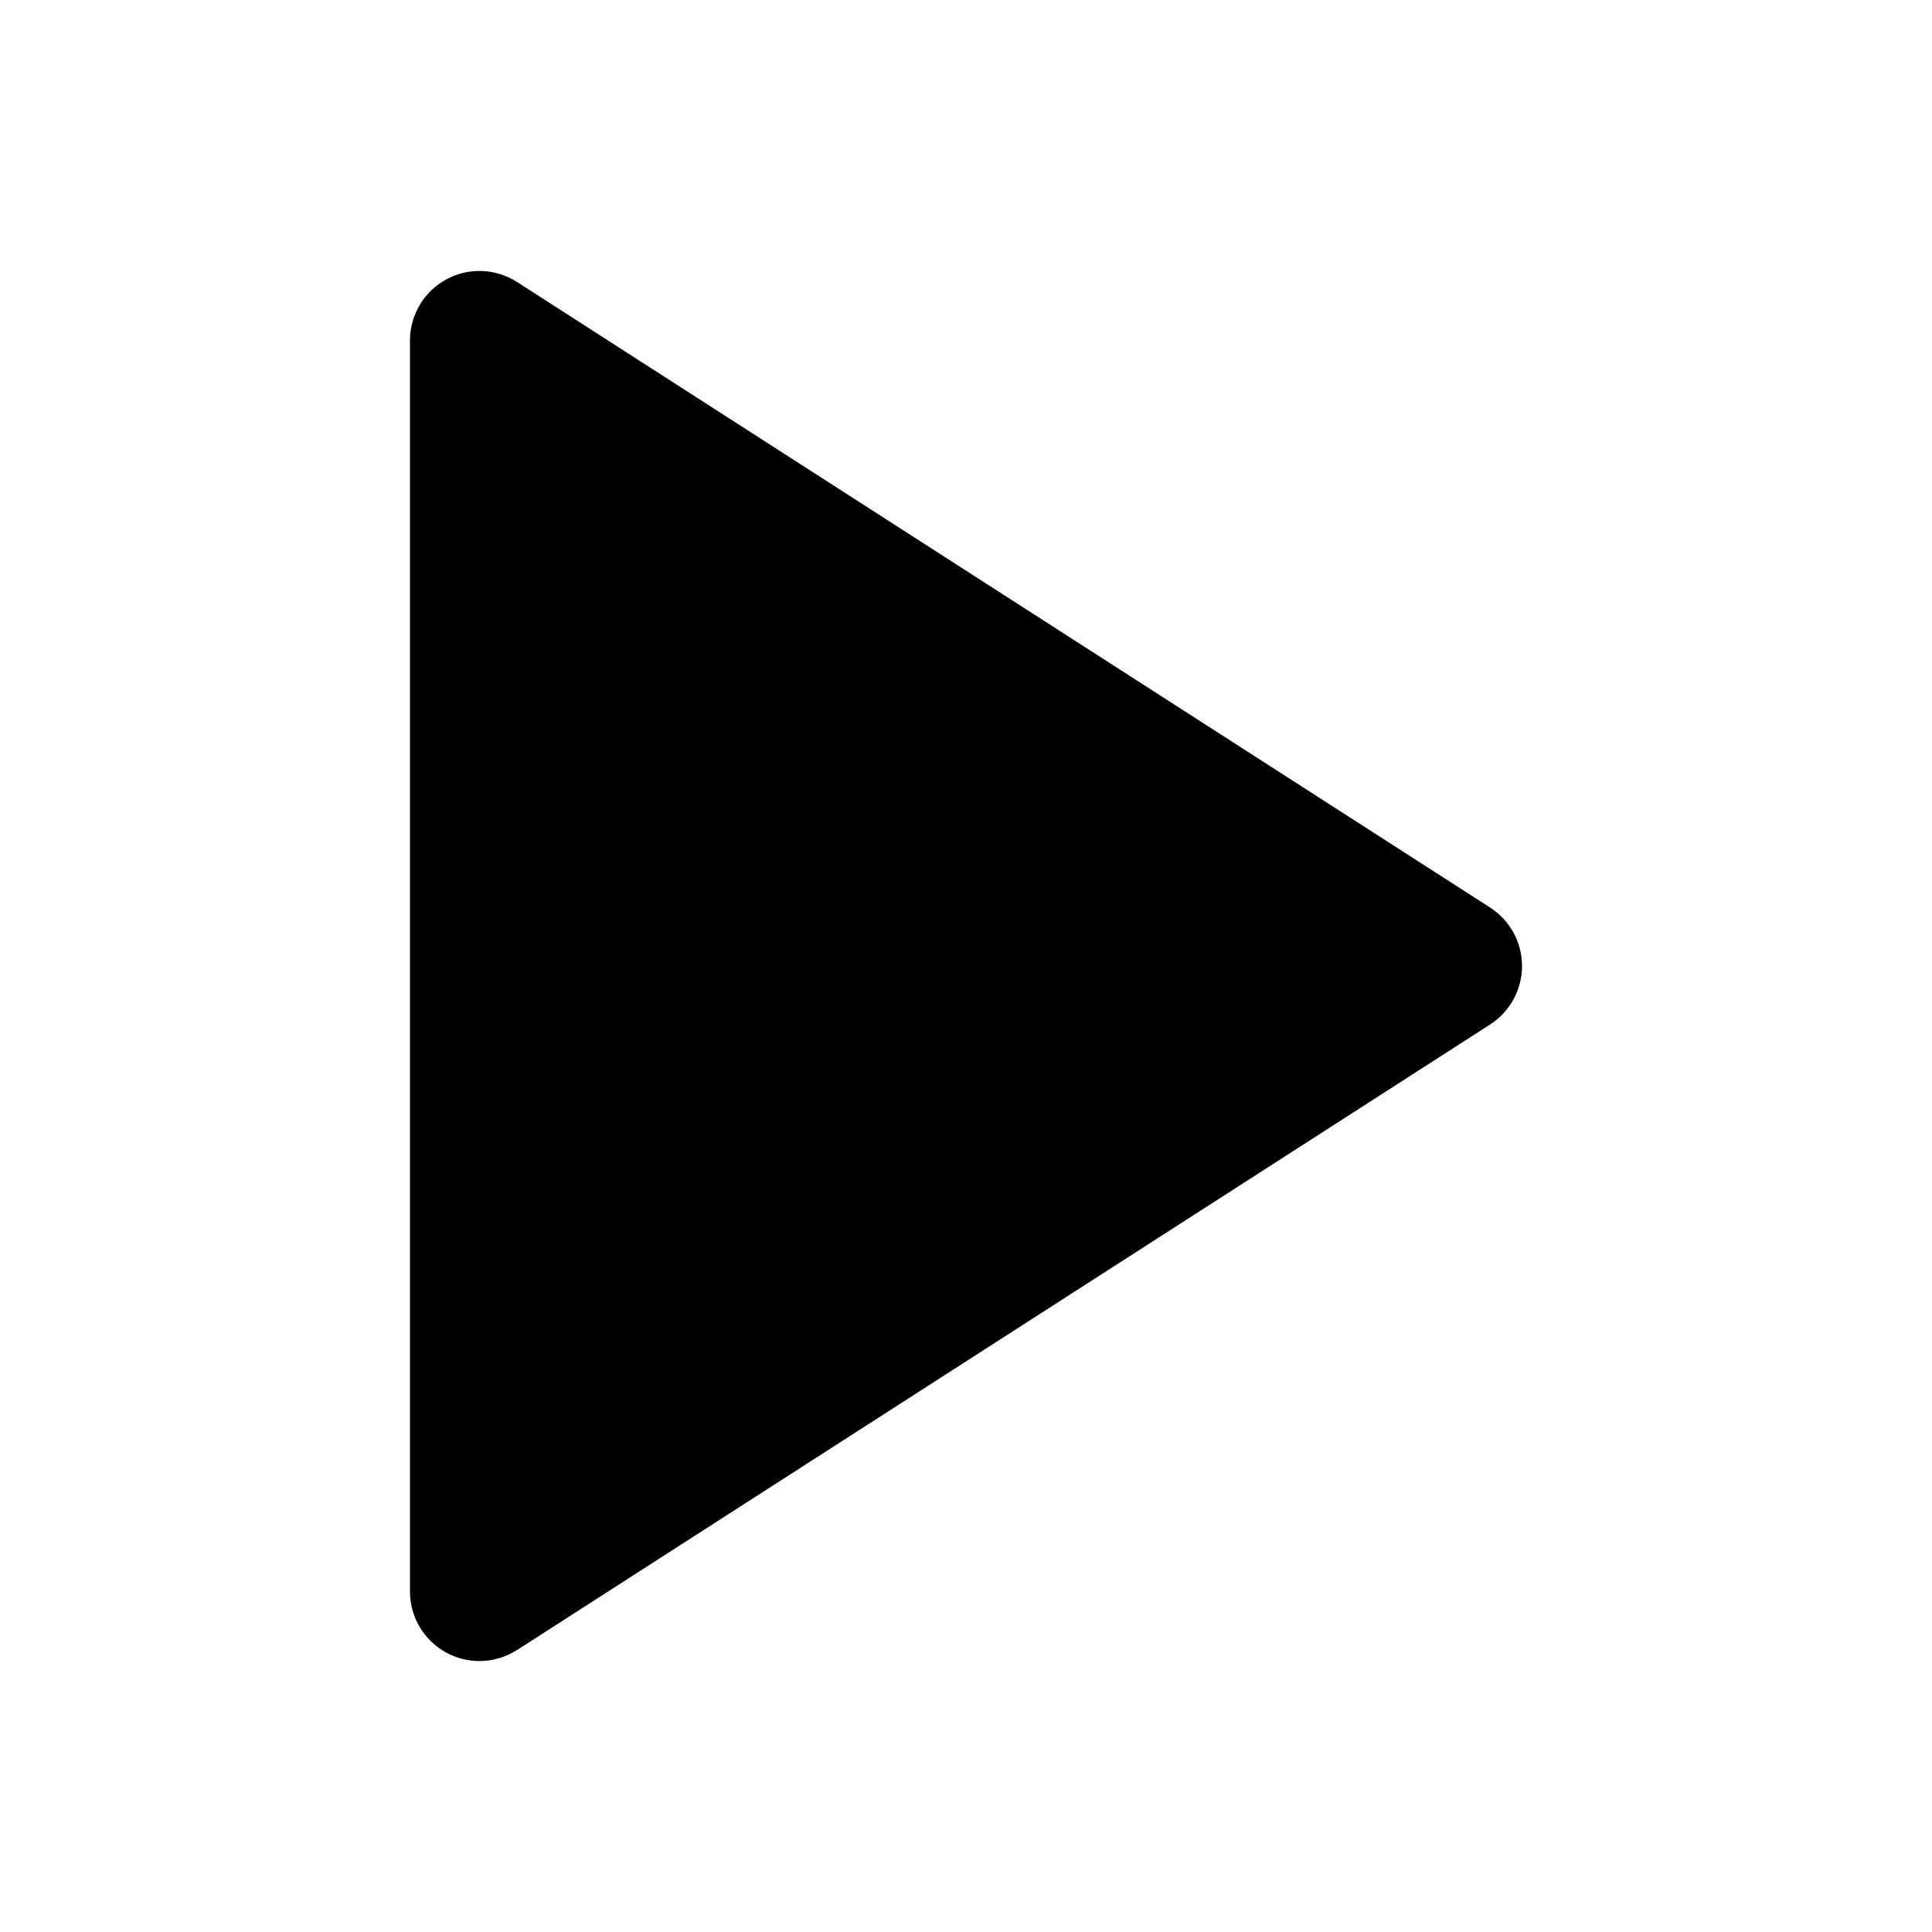
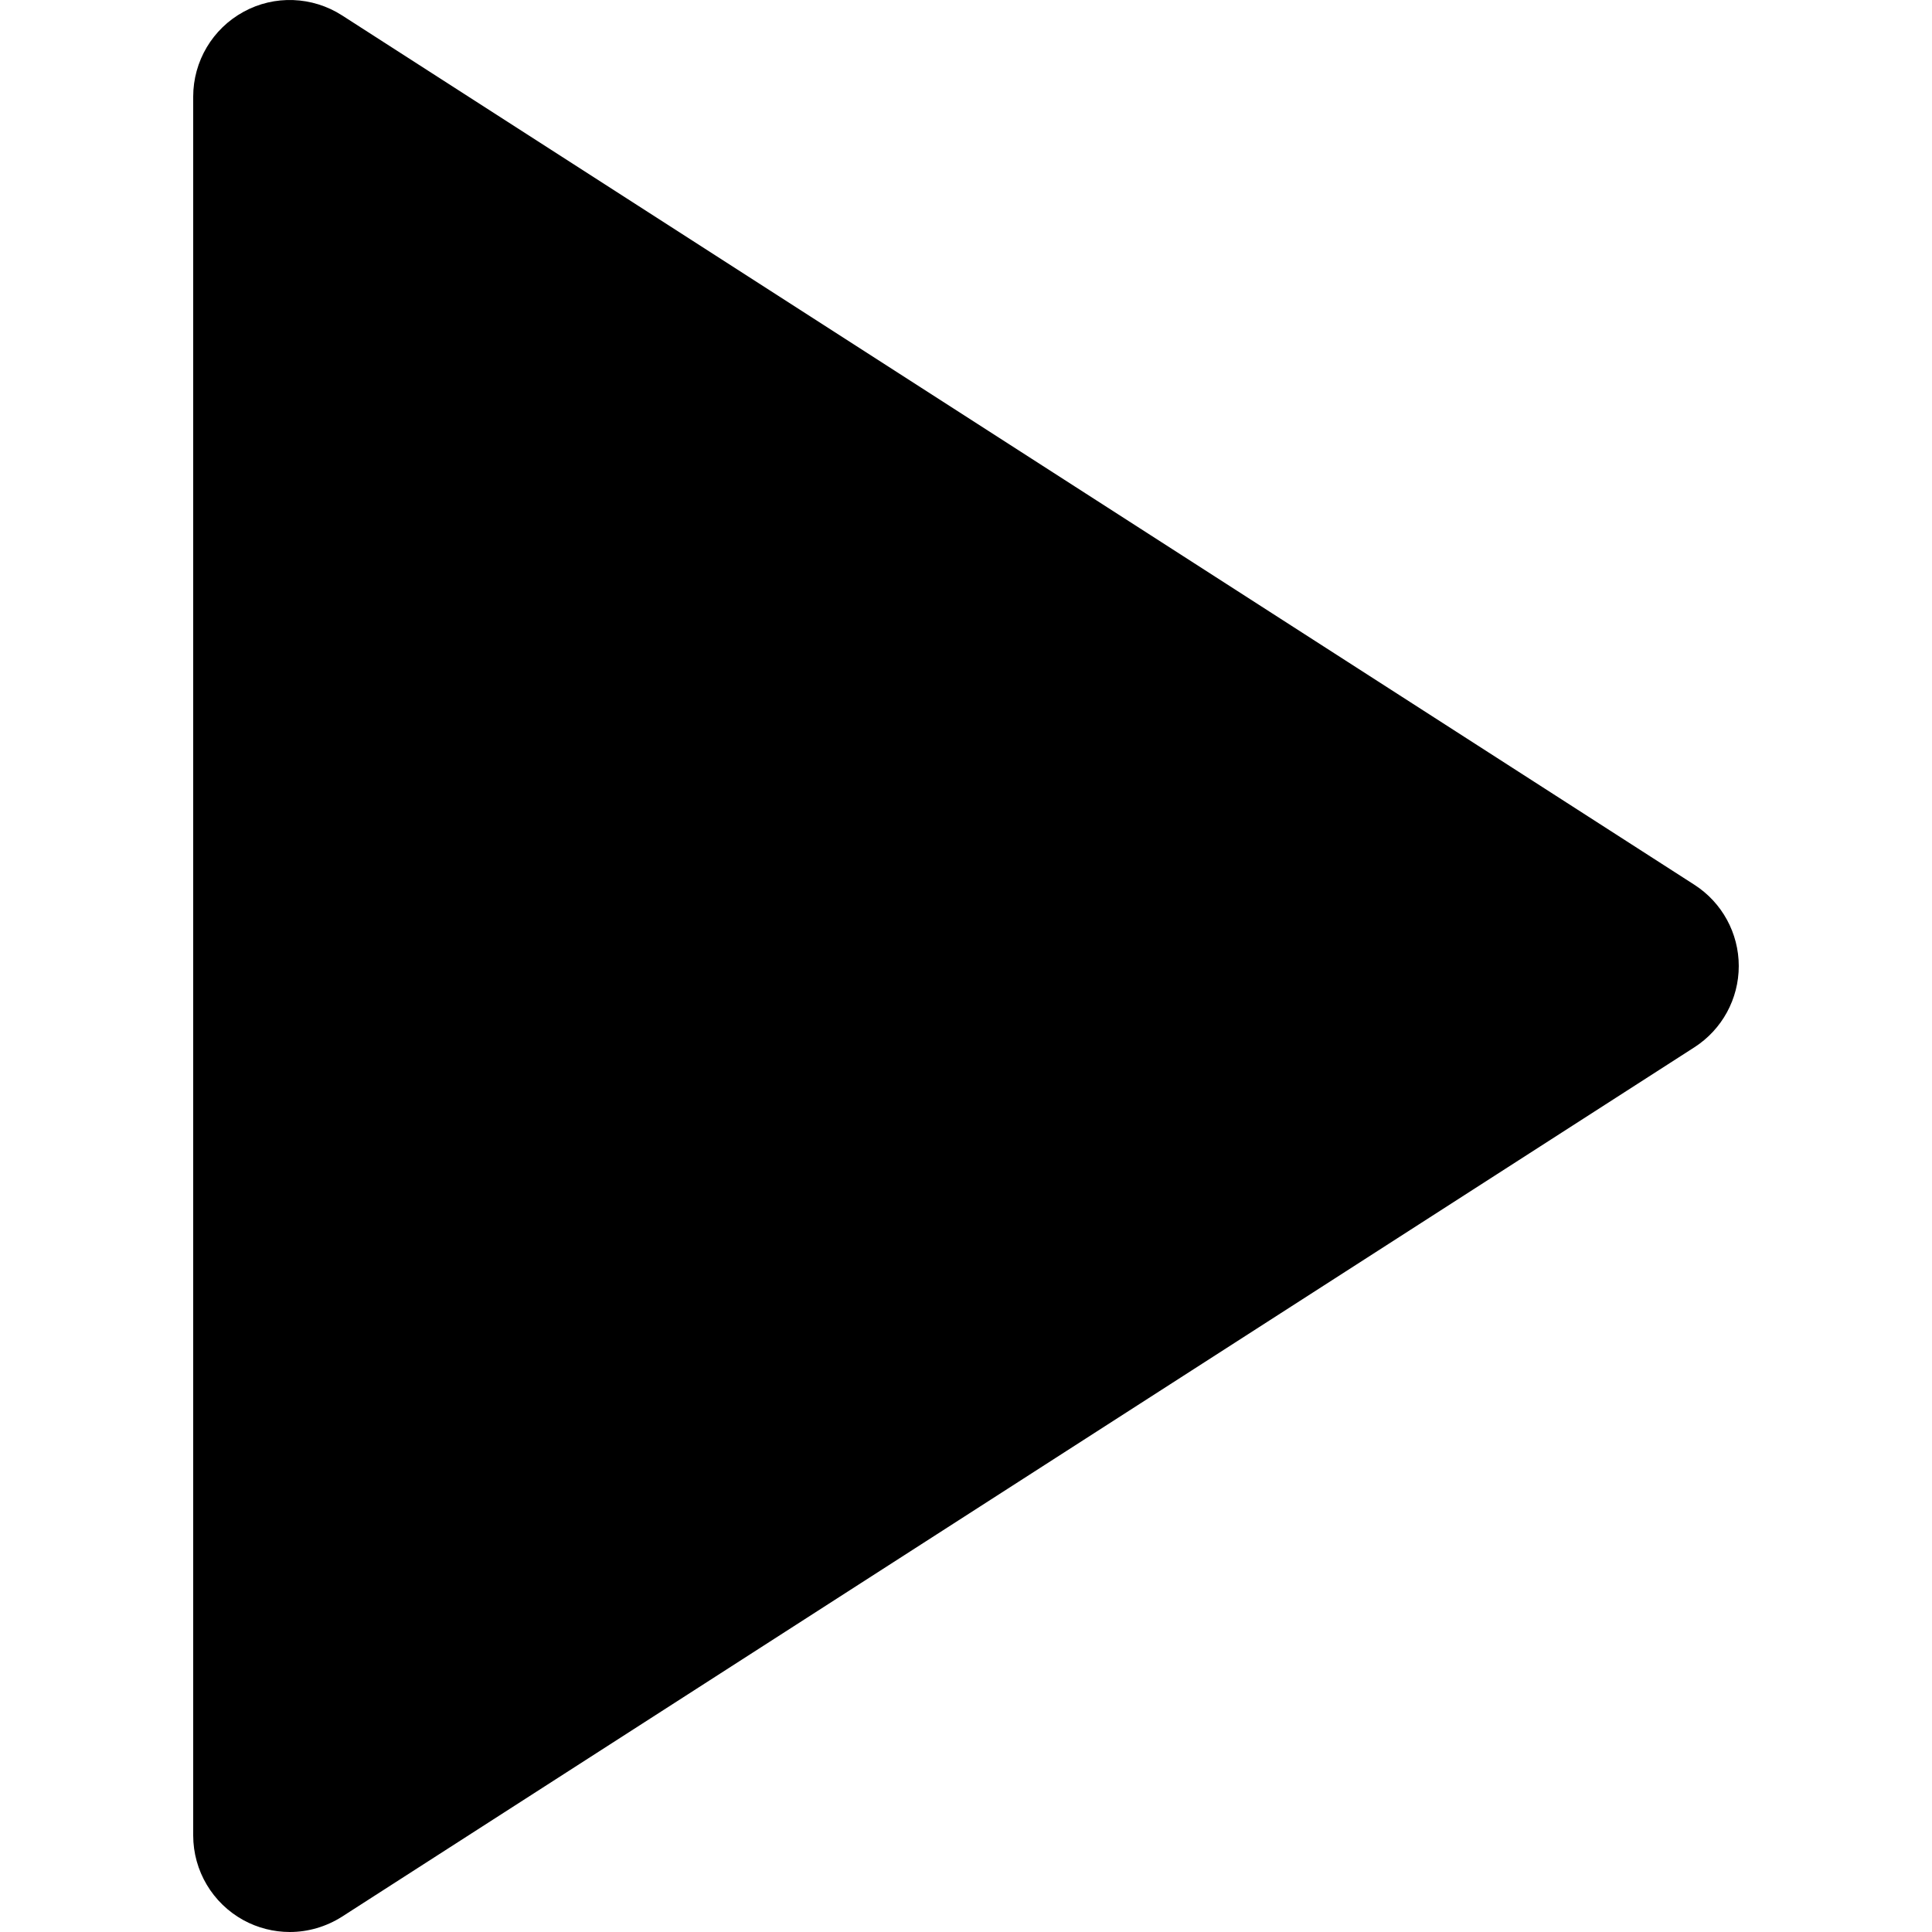
- <svg xmlns="http://www.w3.org/2000/svg" width="1024" height="1024" viewBox="0 0 1024 1024">
-   <path d="M254.133 880.39a36.926 36.926 0 0 1-17.644-4.497c-11.828-6.483-19.195-18.859-19.195-32.342V180.465a36.847 36.847 0 0 1 19.195-32.347c11.788-6.483 26.226-5.928 37.575 1.363L789.798 481.03a36.843 36.843 0 0 1 16.908 30.98 36.854 36.854 0 0 1-16.908 30.982L274.064 874.534c-6.08 3.87-13.003 5.856-19.931 5.856zm0 0" />
+ <svg xmlns="http://www.w3.org/2000/svg" height="750" width="750" viewBox="0 0 750 750">
+   <path d="M112.5 750a37.589 37.589 0 0 1-17.96-4.578C82.5 738.823 75 726.225 75 712.5V37.517A37.508 37.508 0 0 1 94.54 4.59c11.999-6.6 26.696-6.035 38.249 1.387l524.987 337.498a37.504 37.504 0 0 1 17.211 31.536 37.515 37.515 0 0 1-17.211 31.537l-524.987 337.49c-6.19 3.94-13.237 5.962-20.289 5.962zm0 0" />
</svg>
